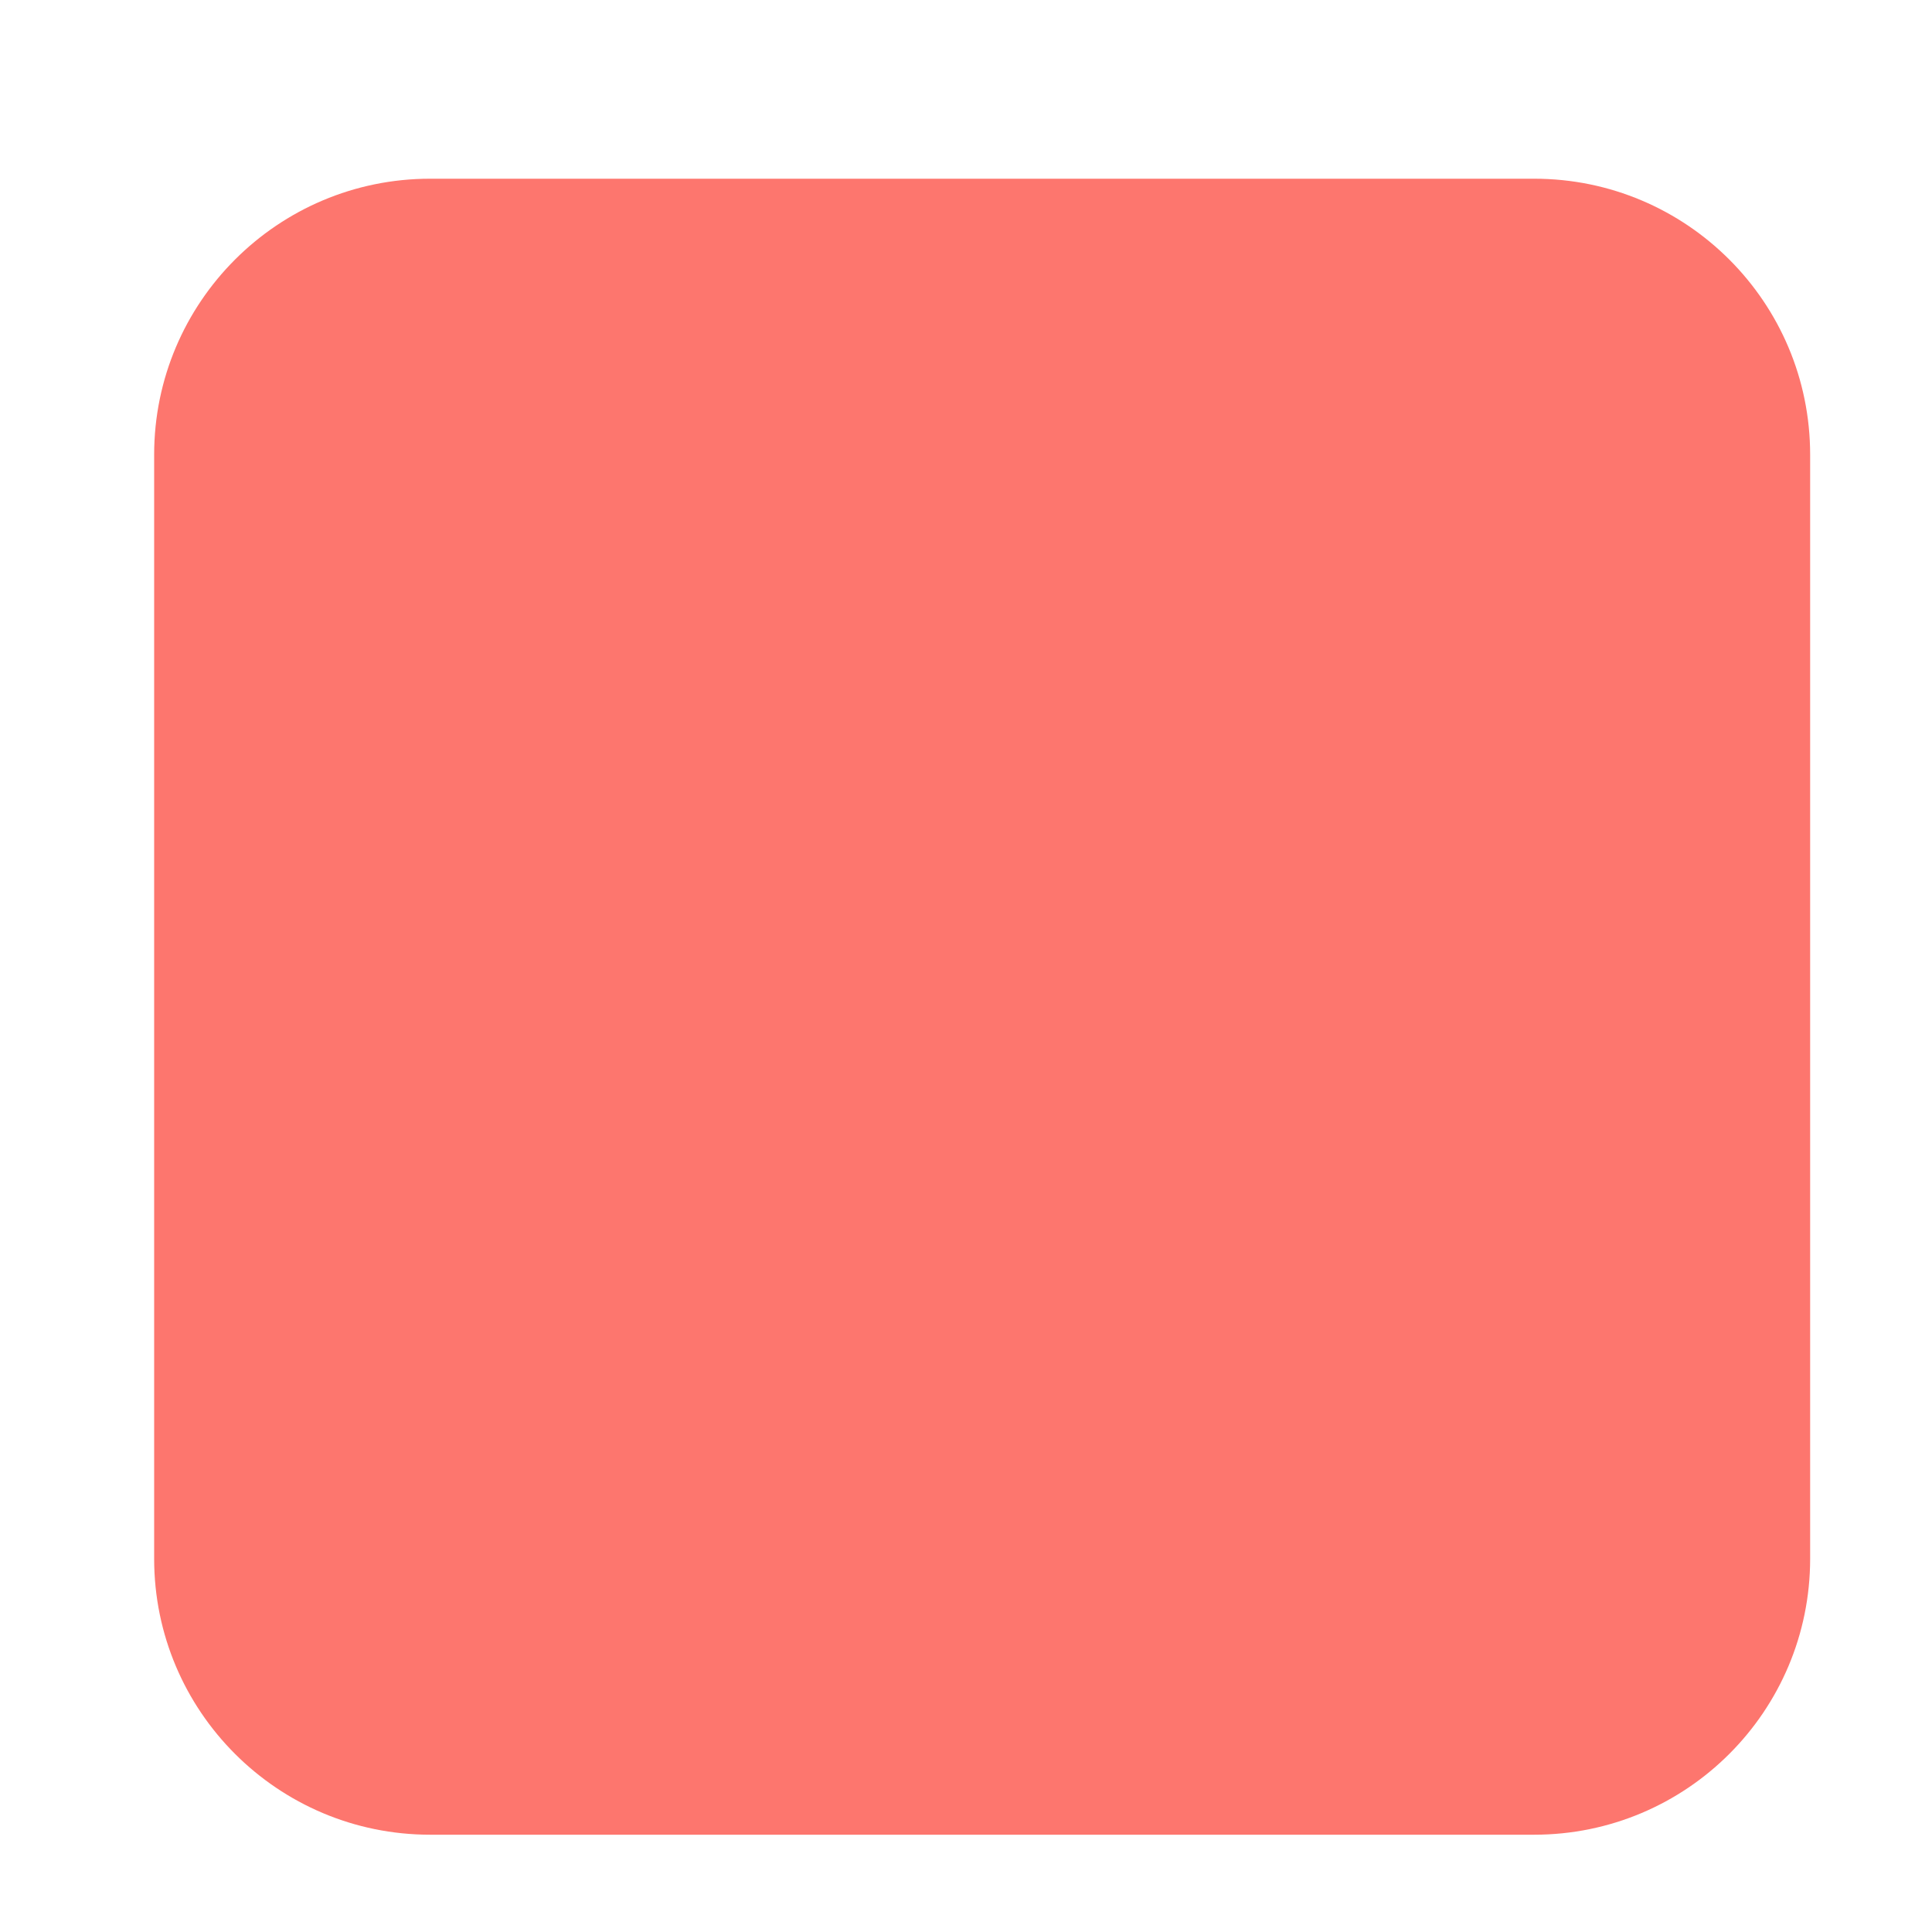
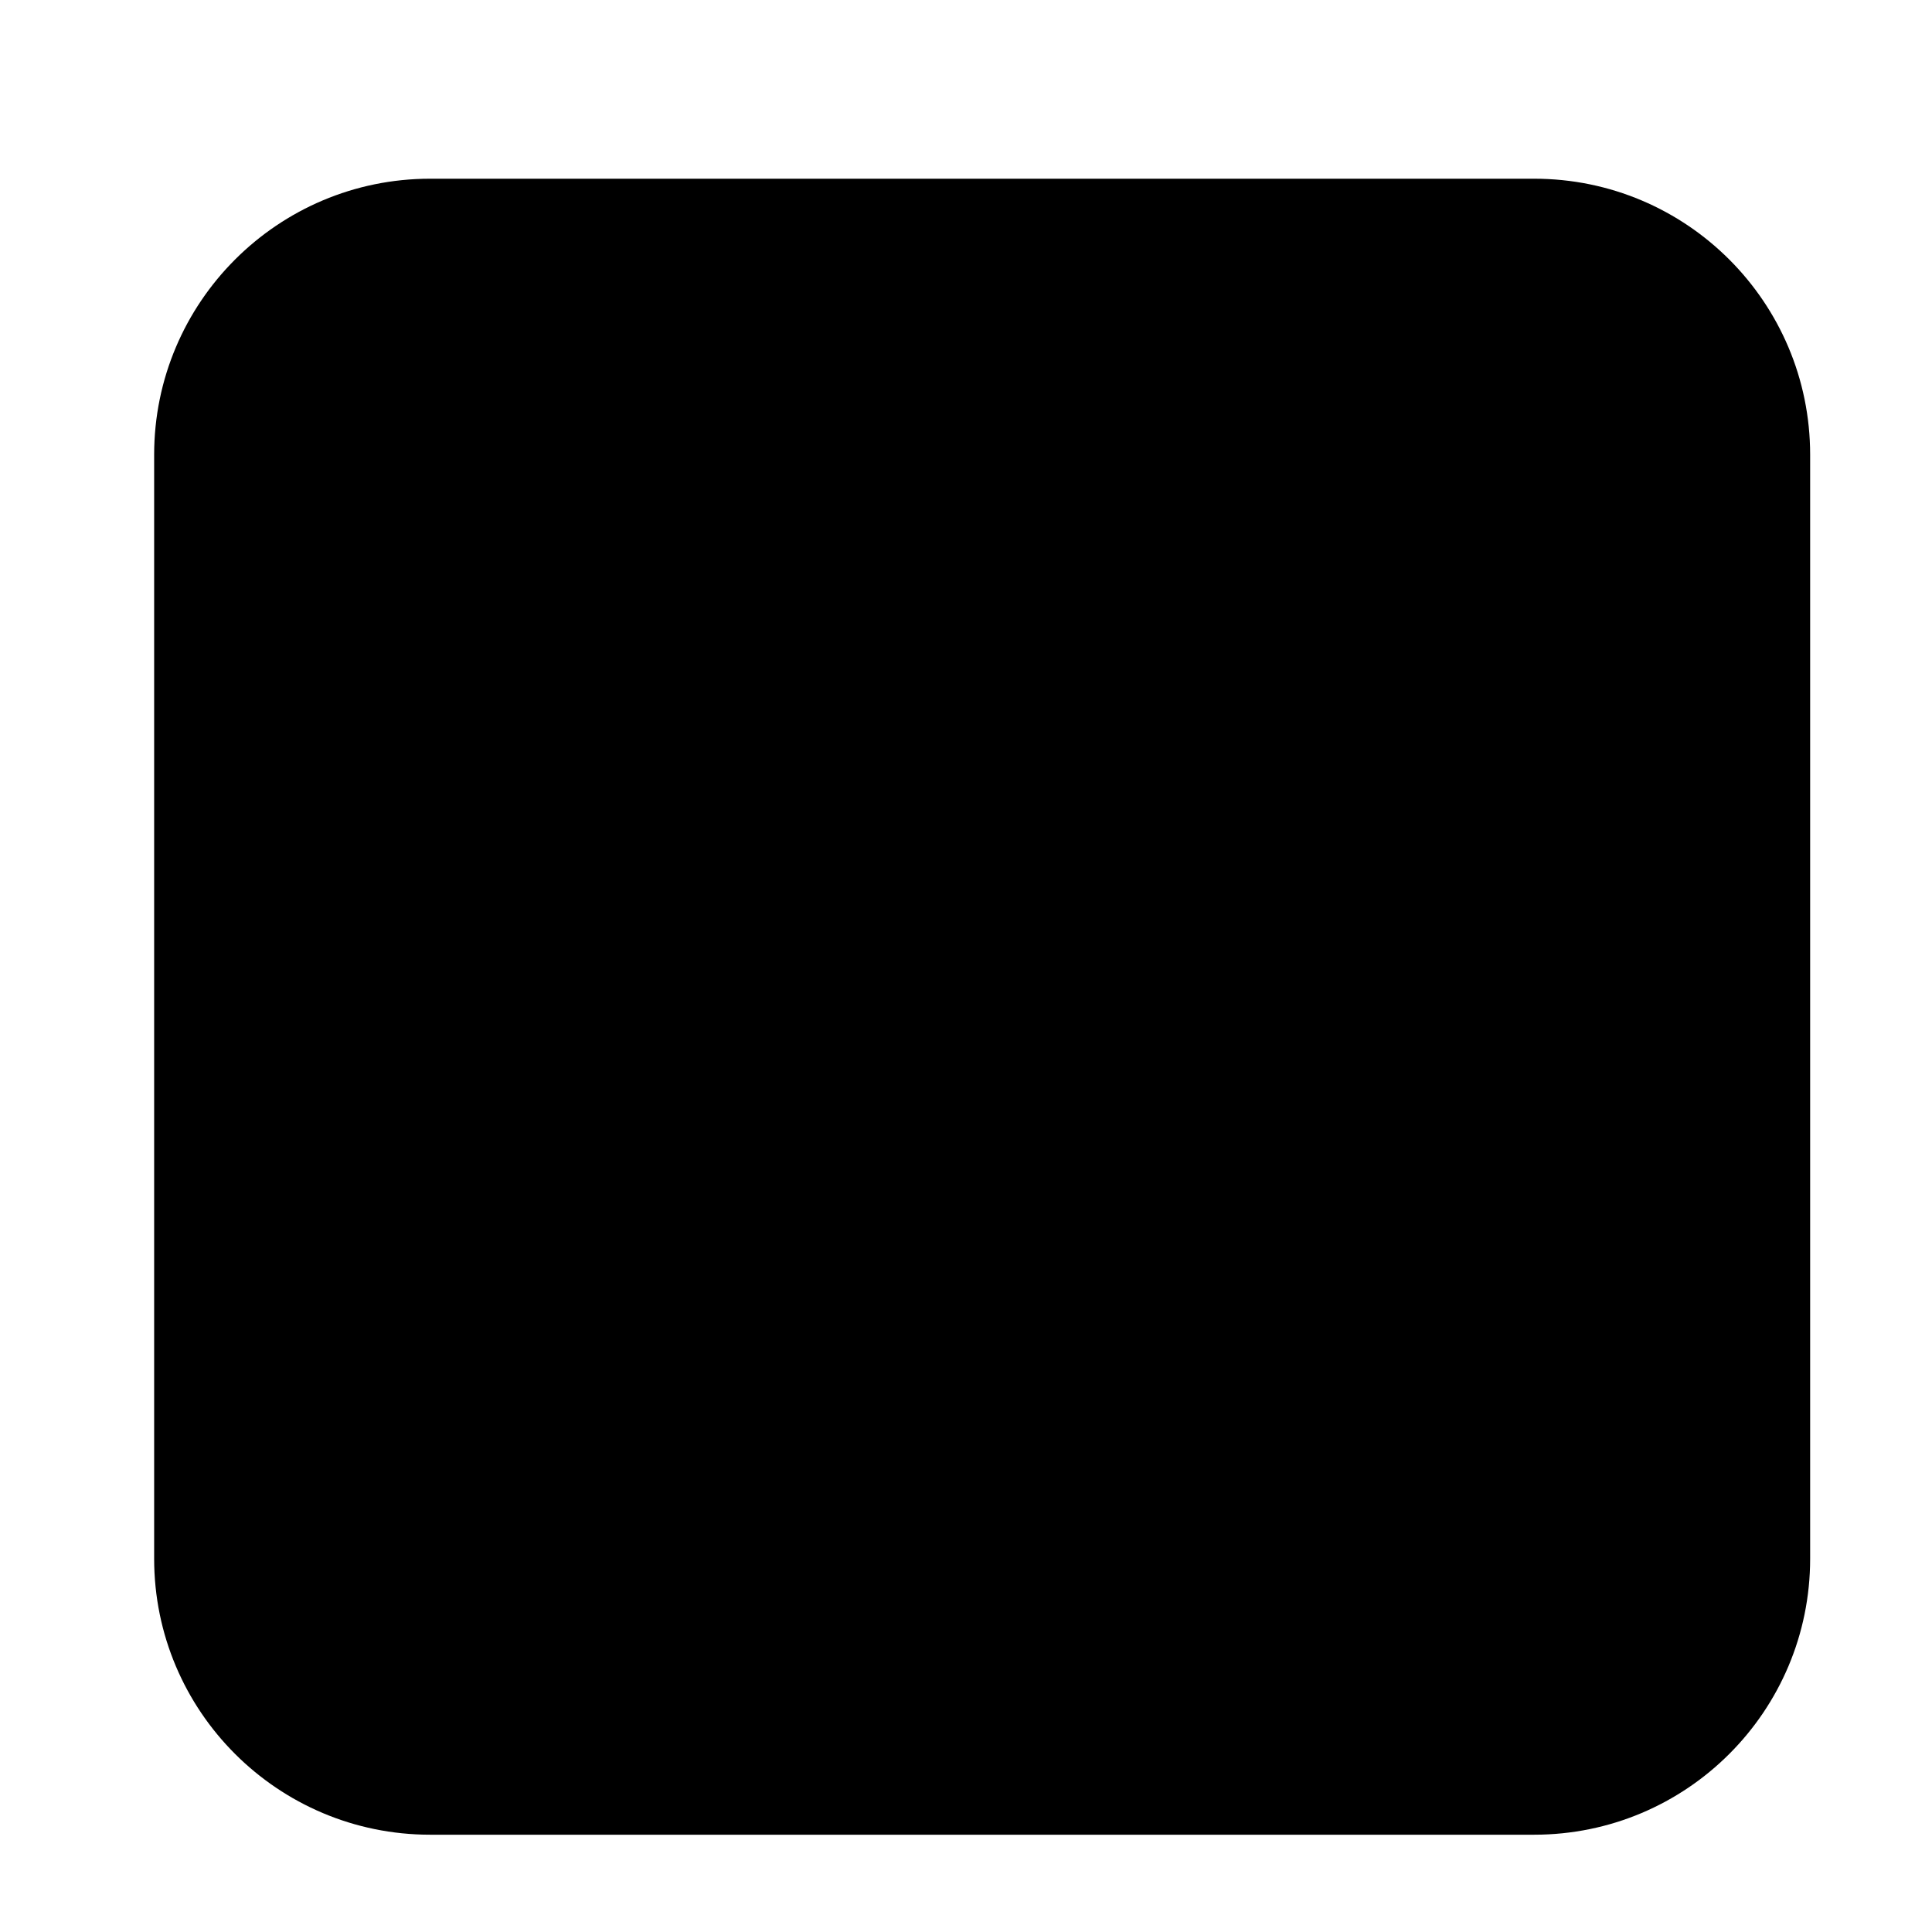
<svg xmlns="http://www.w3.org/2000/svg" width="14" height="14" viewBox="0 0 14 14" fill="none">
-   <path d="M1.117 3.295C1.117 2.191 2.013 1.295 3.117 1.295H11.117C12.222 1.295 13.117 2.191 13.117 3.295V11.295C13.117 12.4 12.222 13.295 11.117 13.295H3.117C2.013 13.295 1.117 12.4 1.117 11.295V3.295Z" fill="#FD766E" />
+   <path d="M1.117 3.295C1.117 2.191 2.013 1.295 3.117 1.295H11.117C12.222 1.295 13.117 2.191 13.117 3.295V11.295C13.117 12.4 12.222 13.295 11.117 13.295H3.117C2.013 13.295 1.117 12.4 1.117 11.295V3.295Z" fill="currentColor" />
</svg>
